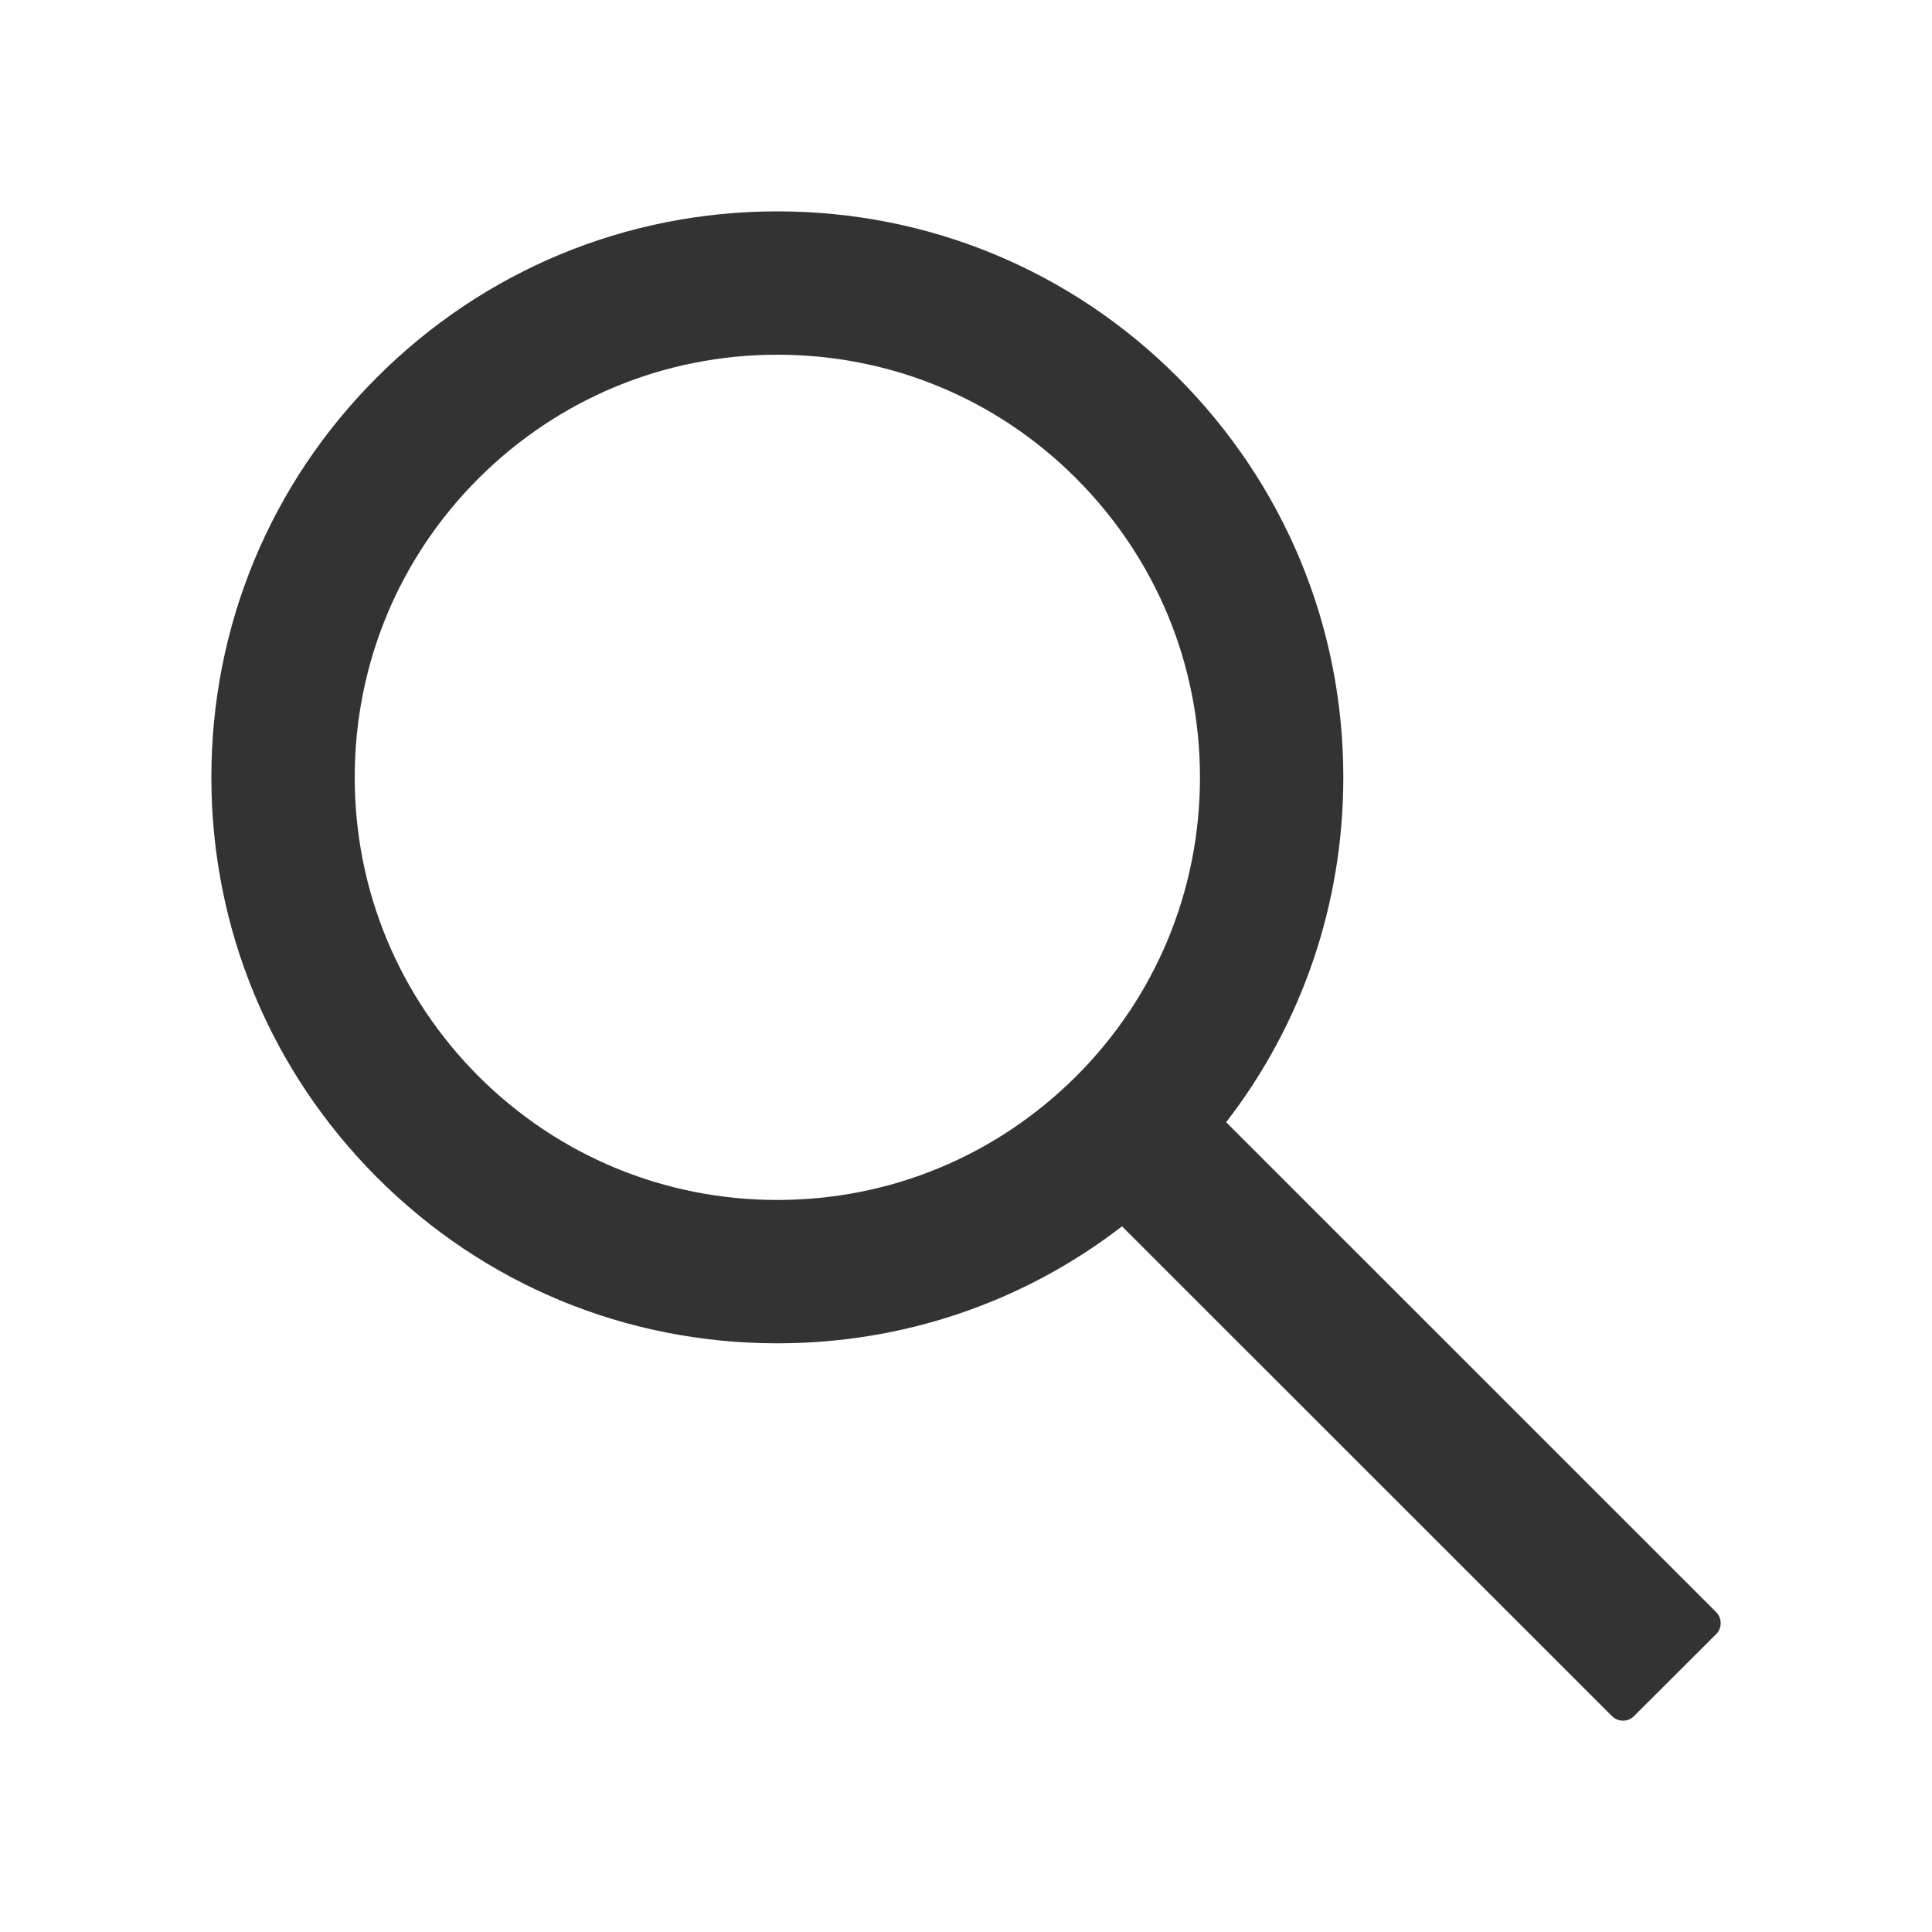
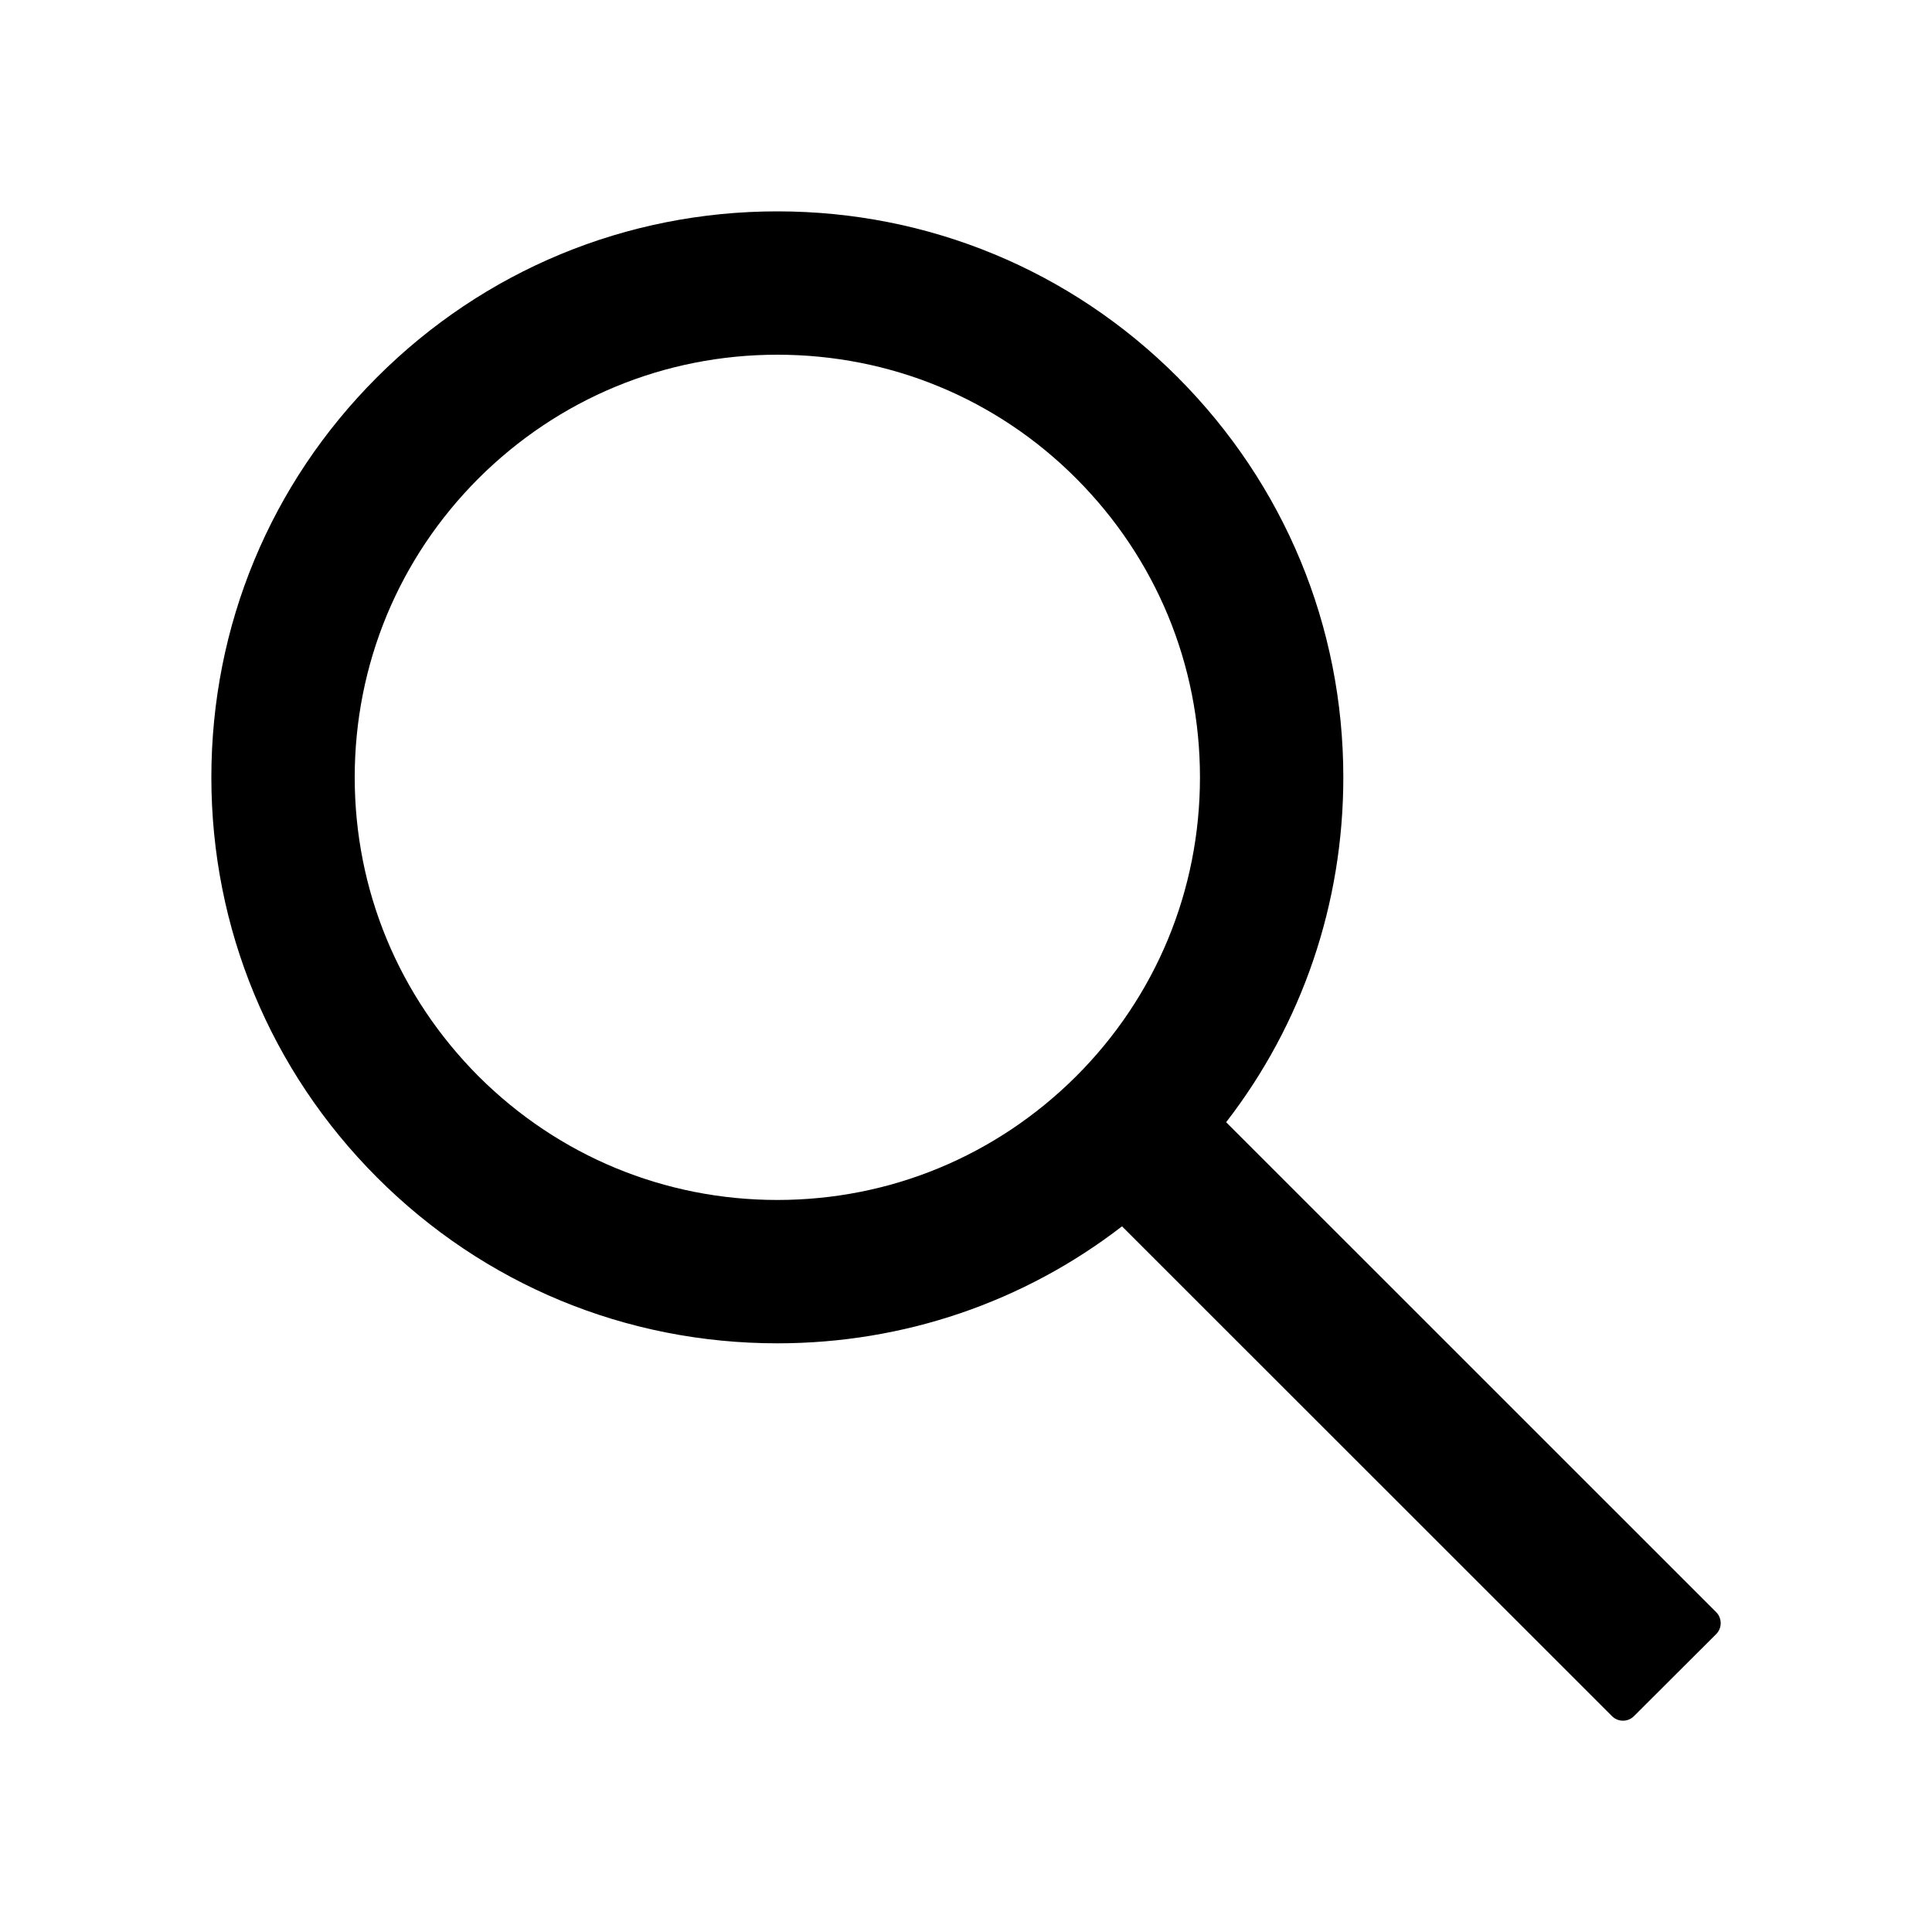
- <svg xmlns="http://www.w3.org/2000/svg" width="20" height="20" viewBox="0 0 20 20" fill="none">
-   <path d="M17.766 16.689L12.693 11.617C13.48 10.6 13.906 9.355 13.906 8.047C13.906 6.48 13.295 5.012 12.19 3.904C11.084 2.797 9.611 2.188 8.047 2.188C6.482 2.188 5.01 2.799 3.904 3.904C2.797 5.01 2.188 6.48 2.188 8.047C2.188 9.611 2.799 11.084 3.904 12.19C5.01 13.297 6.48 13.906 8.047 13.906C9.355 13.906 10.598 13.48 11.615 12.695L16.688 17.766C16.75 17.828 16.852 17.828 16.914 17.766L17.766 16.916C17.828 16.854 17.828 16.752 17.766 16.689ZM11.141 11.141C10.312 11.967 9.215 12.422 8.047 12.422C6.879 12.422 5.781 11.967 4.953 11.141C4.127 10.312 3.672 9.215 3.672 8.047C3.672 6.879 4.127 5.779 4.953 4.953C5.781 4.127 6.879 3.672 8.047 3.672C9.215 3.672 10.315 4.125 11.141 4.953C11.967 5.781 12.422 6.879 12.422 8.047C12.422 9.215 11.967 10.315 11.141 11.141Z" fill="#333333" />
+ <svg xmlns="http://www.w3.org/2000/svg" viewBox="0 0 20 20" fill="none">
+   <path d="M17.766 16.689L12.693 11.617C13.48 10.6 13.906 9.355 13.906 8.047C13.906 6.48 13.295 5.012 12.19 3.904C11.084 2.797 9.611 2.188 8.047 2.188C6.482 2.188 5.01 2.799 3.904 3.904C2.797 5.01 2.188 6.48 2.188 8.047C2.188 9.611 2.799 11.084 3.904 12.19C5.01 13.297 6.48 13.906 8.047 13.906C9.355 13.906 10.598 13.48 11.615 12.695L16.688 17.766C16.75 17.828 16.852 17.828 16.914 17.766L17.766 16.916C17.828 16.854 17.828 16.752 17.766 16.689ZM11.141 11.141C10.312 11.967 9.215 12.422 8.047 12.422C6.879 12.422 5.781 11.967 4.953 11.141C4.127 10.312 3.672 9.215 3.672 8.047C3.672 6.879 4.127 5.779 4.953 4.953C5.781 4.127 6.879 3.672 8.047 3.672C9.215 3.672 10.315 4.125 11.141 4.953C11.967 5.781 12.422 6.879 12.422 8.047C12.422 9.215 11.967 10.315 11.141 11.141Z" fill="currentColor" />
</svg>
